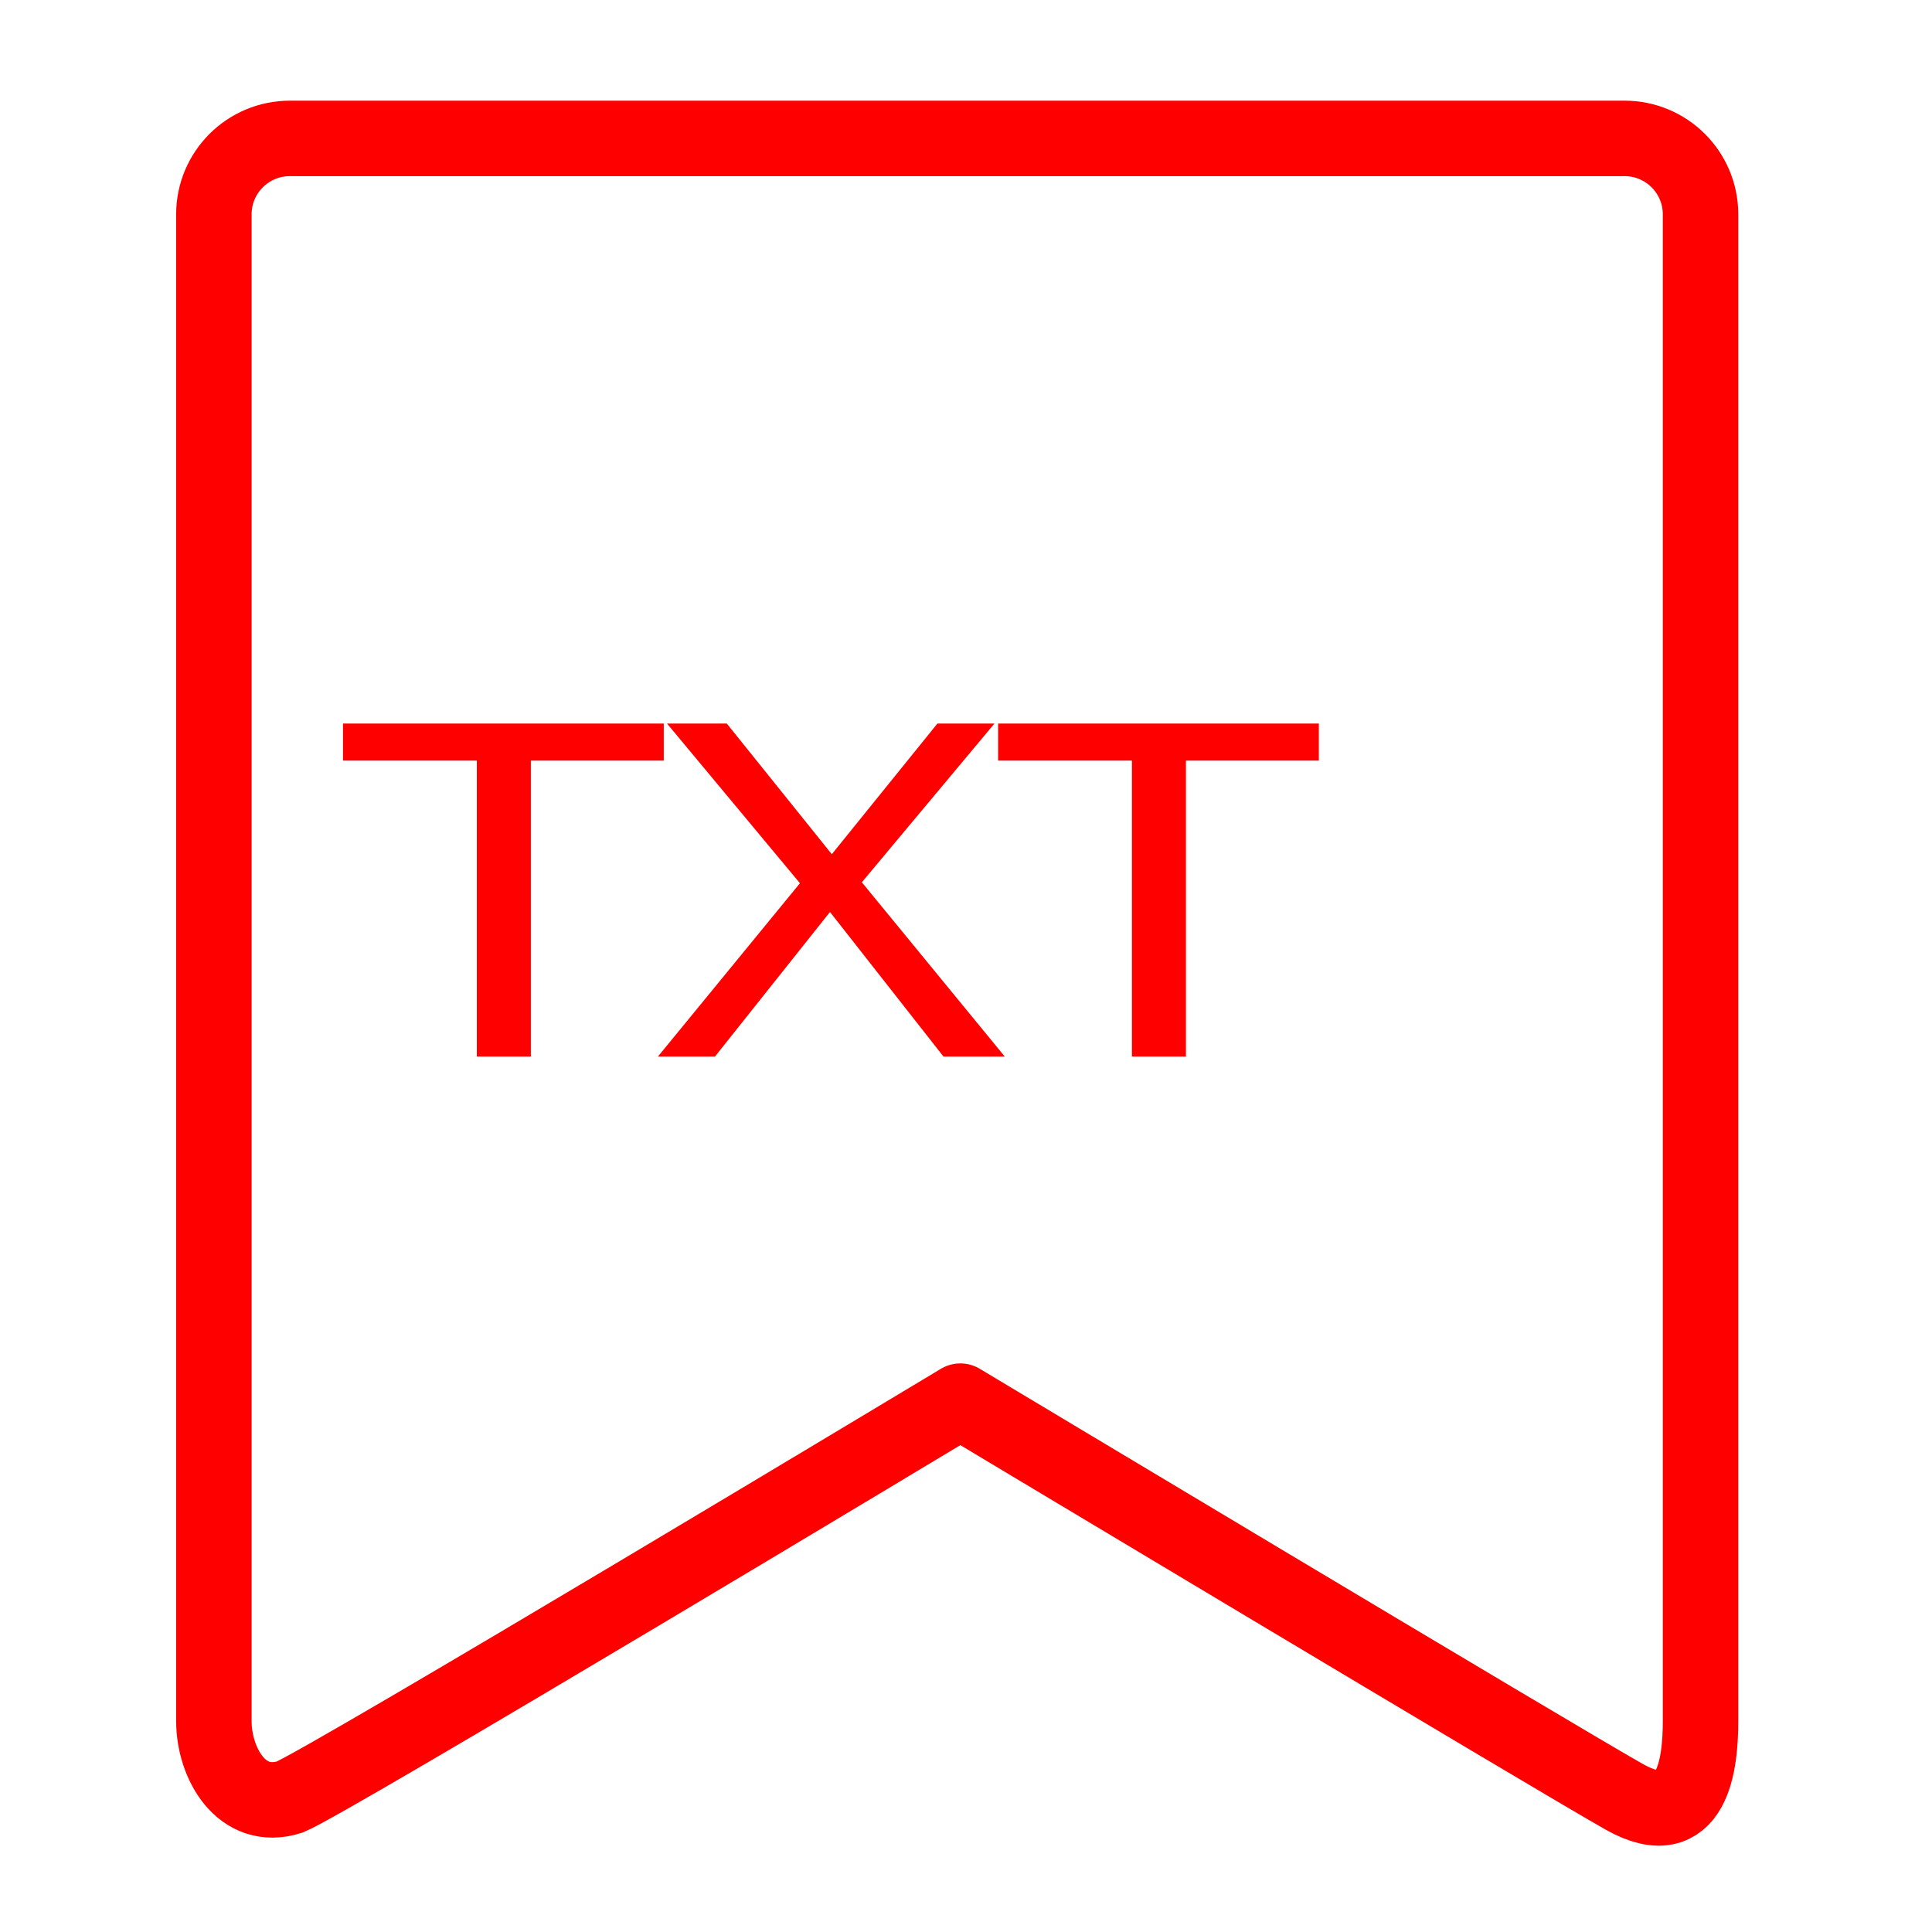
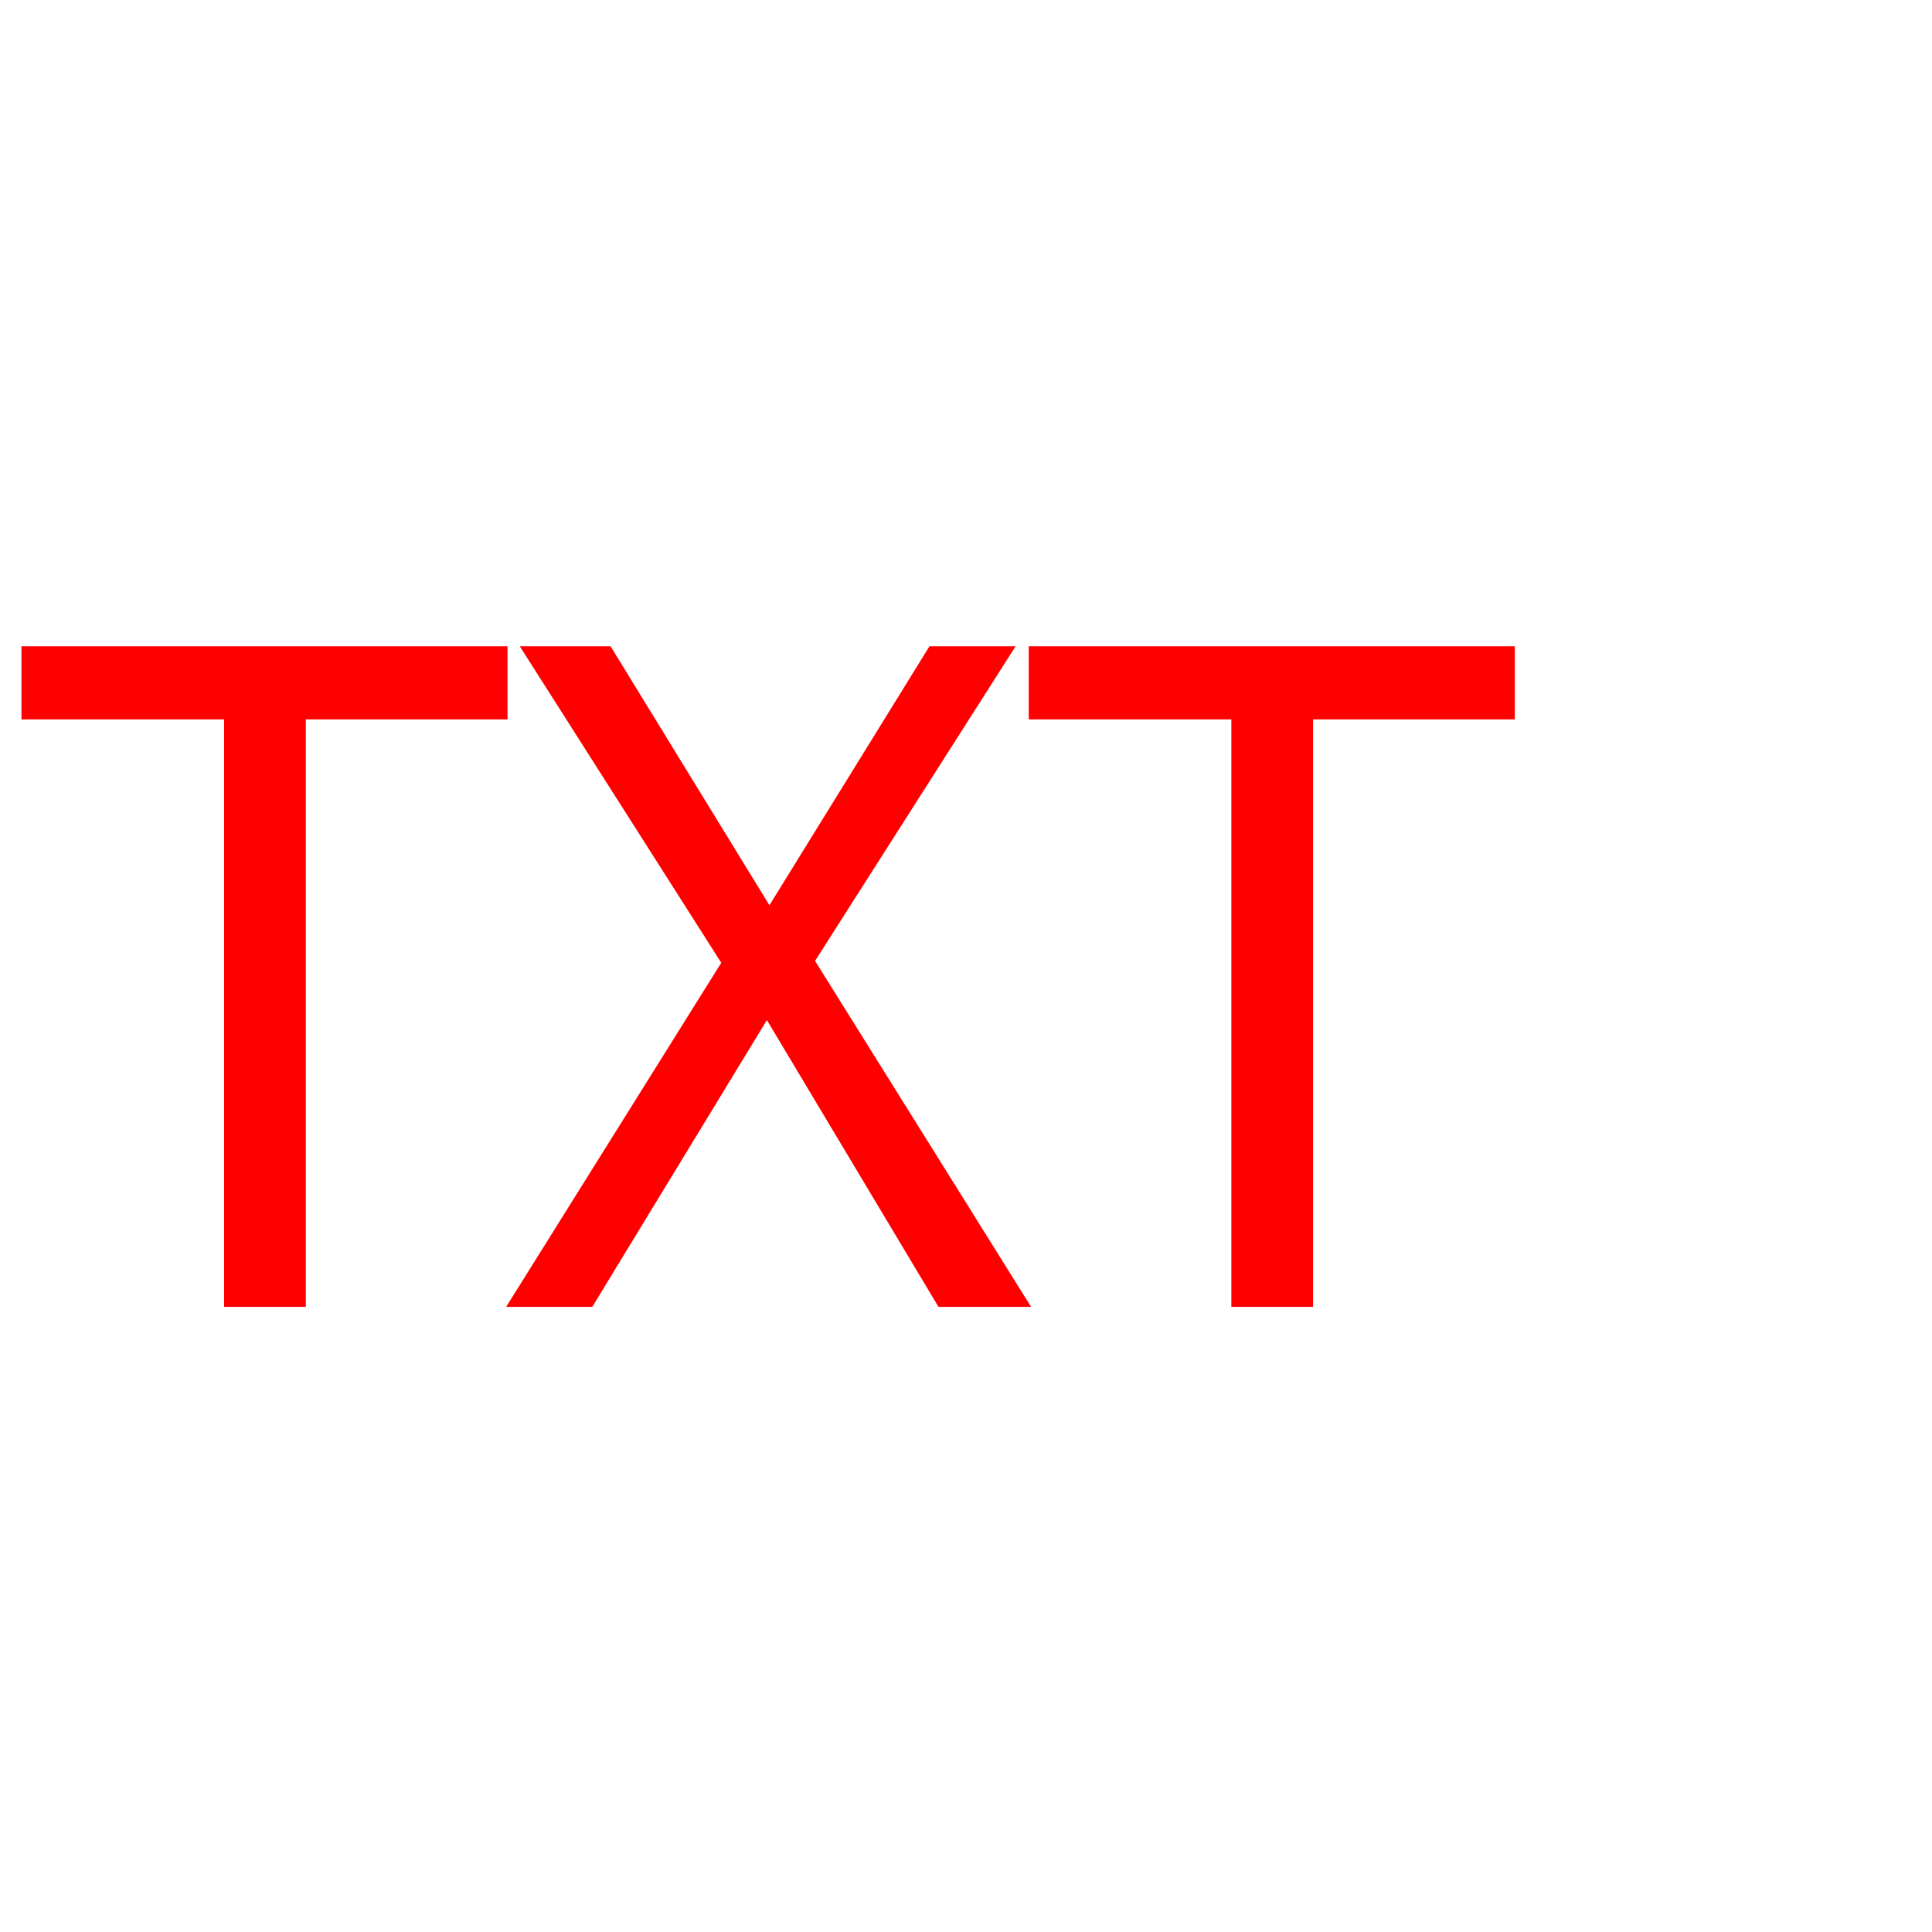
<svg xmlns="http://www.w3.org/2000/svg" version="1.1" x="0px" y="0px" width="128px" height="128px" viewBox="0 0 128 128" enable-background="new 0 0 128 128" xml:space="preserve">
-   <g id="Calque_1">
-     <g id="Calque_1_2_" display="none">
+   <g id="Calque_1" display="none">
+     <g id="Calque_1_2_">
      <g id="Calque_1_1_" display="inline">
        <path fill="none" stroke="#FF0000" stroke-width="5" stroke-linecap="round" stroke-linejoin="round" stroke-miterlimit="10" d="     M103.665,114.025c0,2.779-0.479,7.588-5.031,5.031c-4.551-2.561-35.009-31.227-35.009-31.227s-32.879,30.202-35.424,31.227     c-3.201,1.023-5.031-2.252-5.031-5.031V14.201c0-2.778,2.253-5.031,5.031-5.031h70.433c2.778,0,5.031,2.253,5.031,5.031V114.025z     " />
      </g>
      <g id="Calque_3" display="inline">
        <path fill="none" stroke="#FF0000" stroke-width="5" stroke-linecap="round" stroke-linejoin="round" stroke-miterlimit="10" d="     M67.863,30.12l2.761,8.495c0.587,1.804,2.269,3.025,4.165,3.025h8.932c4.242,0,6.006,5.428,2.574,7.921l-7.227,5.25     c-1.534,1.115-2.178,3.092-1.59,4.896l2.76,8.494c1.311,4.033-3.307,7.389-6.738,4.896l-7.227-5.25     c-1.535-1.115-3.613-1.115-5.147,0l-7.227,5.25c-3.432,2.49-8.049-0.863-6.738-4.896l2.761-8.494     c0.586-1.805-0.057-3.781-1.591-4.896l-7.227-5.25c-3.432-2.493-1.668-7.921,2.573-7.921h8.933c1.897,0,3.579-1.222,4.165-3.025     l2.76-8.495C60.846,26.085,66.553,26.085,67.863,30.12z" />
      </g>
      <g id="Calque_2" display="inline">
        <polygon fill="none" stroke="#FF0000" stroke-width="5" stroke-linecap="round" stroke-linejoin="round" stroke-miterlimit="10" points="     64,24.667 57.167,42.833 39.167,42.833 53,55.333 48,73.333 63.625,63.625 79.167,73.333 74.667,55.167 89.5,43.667 70.5,43.667         " />
      </g>
    </g>
-     <g id="Calque_1_3_">
+     <g id="Calque_1_3_" display="inline">
      <path fill="none" stroke="#FF0000" stroke-width="5" stroke-linecap="round" stroke-linejoin="round" stroke-miterlimit="10" d="    M112.665,114.025c0,2.779-0.479,7.588-5.031,5.031c-4.551-2.561-44.009-26.227-44.009-26.227s-41.879,25.202-44.424,26.227    c-3.201,1.023-5.031-2.252-5.031-5.031V14.201c0-2.778,2.253-5.031,5.031-5.031h88.433c2.778,0,5.031,2.253,5.031,5.031V114.025z" />
    </g>
  </g>
  <g id="Calque_5" display="none">
    <g display="inline">
      <polyline fill="none" stroke="#FF0000" stroke-width="5" stroke-linecap="round" stroke-linejoin="round" stroke-miterlimit="10" points="    97.177,59.783 81.035,41.368 63.417,61.468   " />
      <polyline fill="none" stroke="#FF0000" stroke-width="5" stroke-linecap="round" stroke-linejoin="round" stroke-miterlimit="10" points="    67.834,56.427 42.897,27.978 19.659,54.487   " />
      <circle fill="none" stroke="#FF0000" stroke-width="5" stroke-linecap="round" stroke-linejoin="round" stroke-miterlimit="10" cx="91.129" cy="27.742" r="5.069" />
    </g>
    <text transform="matrix(1.2867 0 0 1 22.3228 87.667)" display="inline" fill="#FF0000" font-family="'Verdana-Bold'" font-size="30.896" letter-spacing="-0.777">TXT</text>
  </g>
  <g id="Calque_4">
-     <text transform="matrix(1.2867 0 0 1 22.3237 70)" fill="#FF0000" font-family="'Verdana-Bold'" font-size="30.896" letter-spacing="-0.777">TXT</text>
+     <text transform="matrix(0.9819 0 0 1 0.8232 86.584)" fill="#FF0000" font-family="'Verdana-Bold'" font-size="61.296" letter-spacing="-1.018">TXT</text>
  </g>
  <g id="Calque_2_1_" display="none">
    <g display="inline">
      <polyline fill="none" stroke="#FF0000" stroke-width="5" stroke-linecap="round" stroke-linejoin="round" stroke-miterlimit="10" points="    107.307,71.488 80.905,41.368 55.011,70.91   " />
      <polyline fill="none" stroke="#FF0000" stroke-width="5" stroke-linecap="round" stroke-linejoin="round" stroke-miterlimit="10" points="    67.704,56.427 42.768,27.978 19.529,54.487   " />
      <circle fill="none" stroke="#FF0000" stroke-width="5" stroke-linecap="round" stroke-linejoin="round" stroke-miterlimit="10" cx="90.999" cy="27.742" r="5.069" />
    </g>
  </g>
  <g id="Calque_3_1_">
</g>
</svg>
